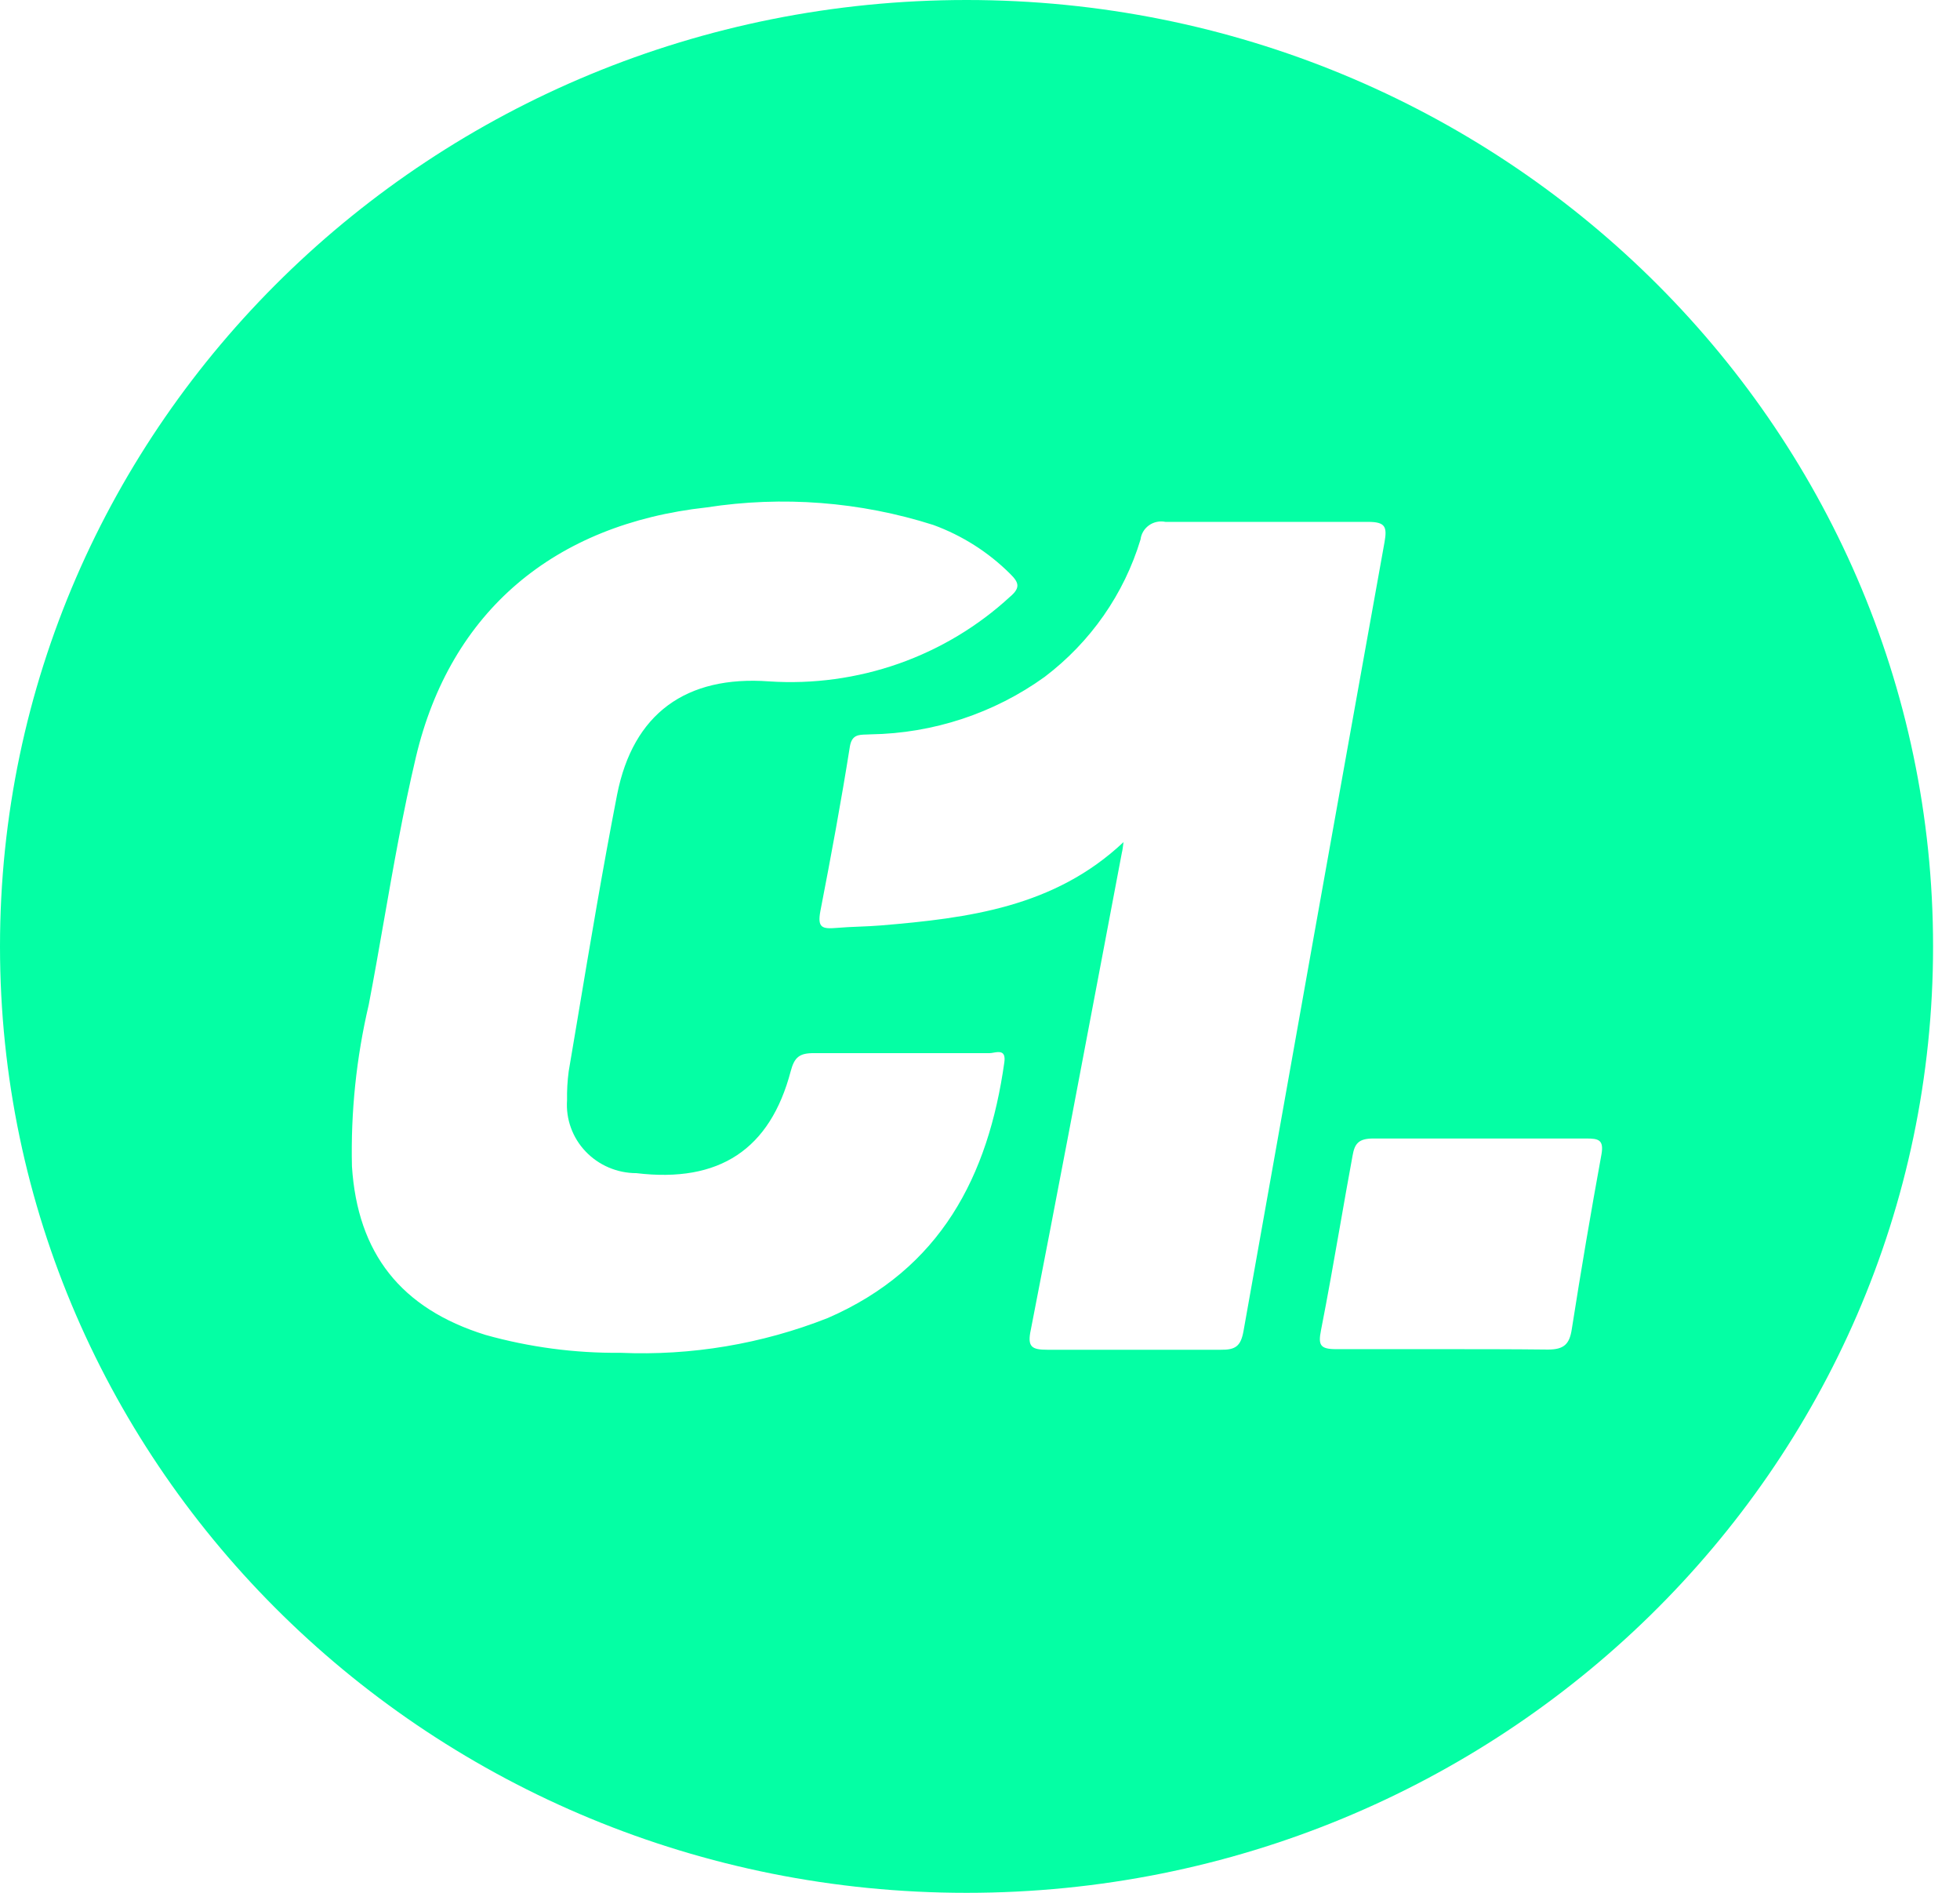
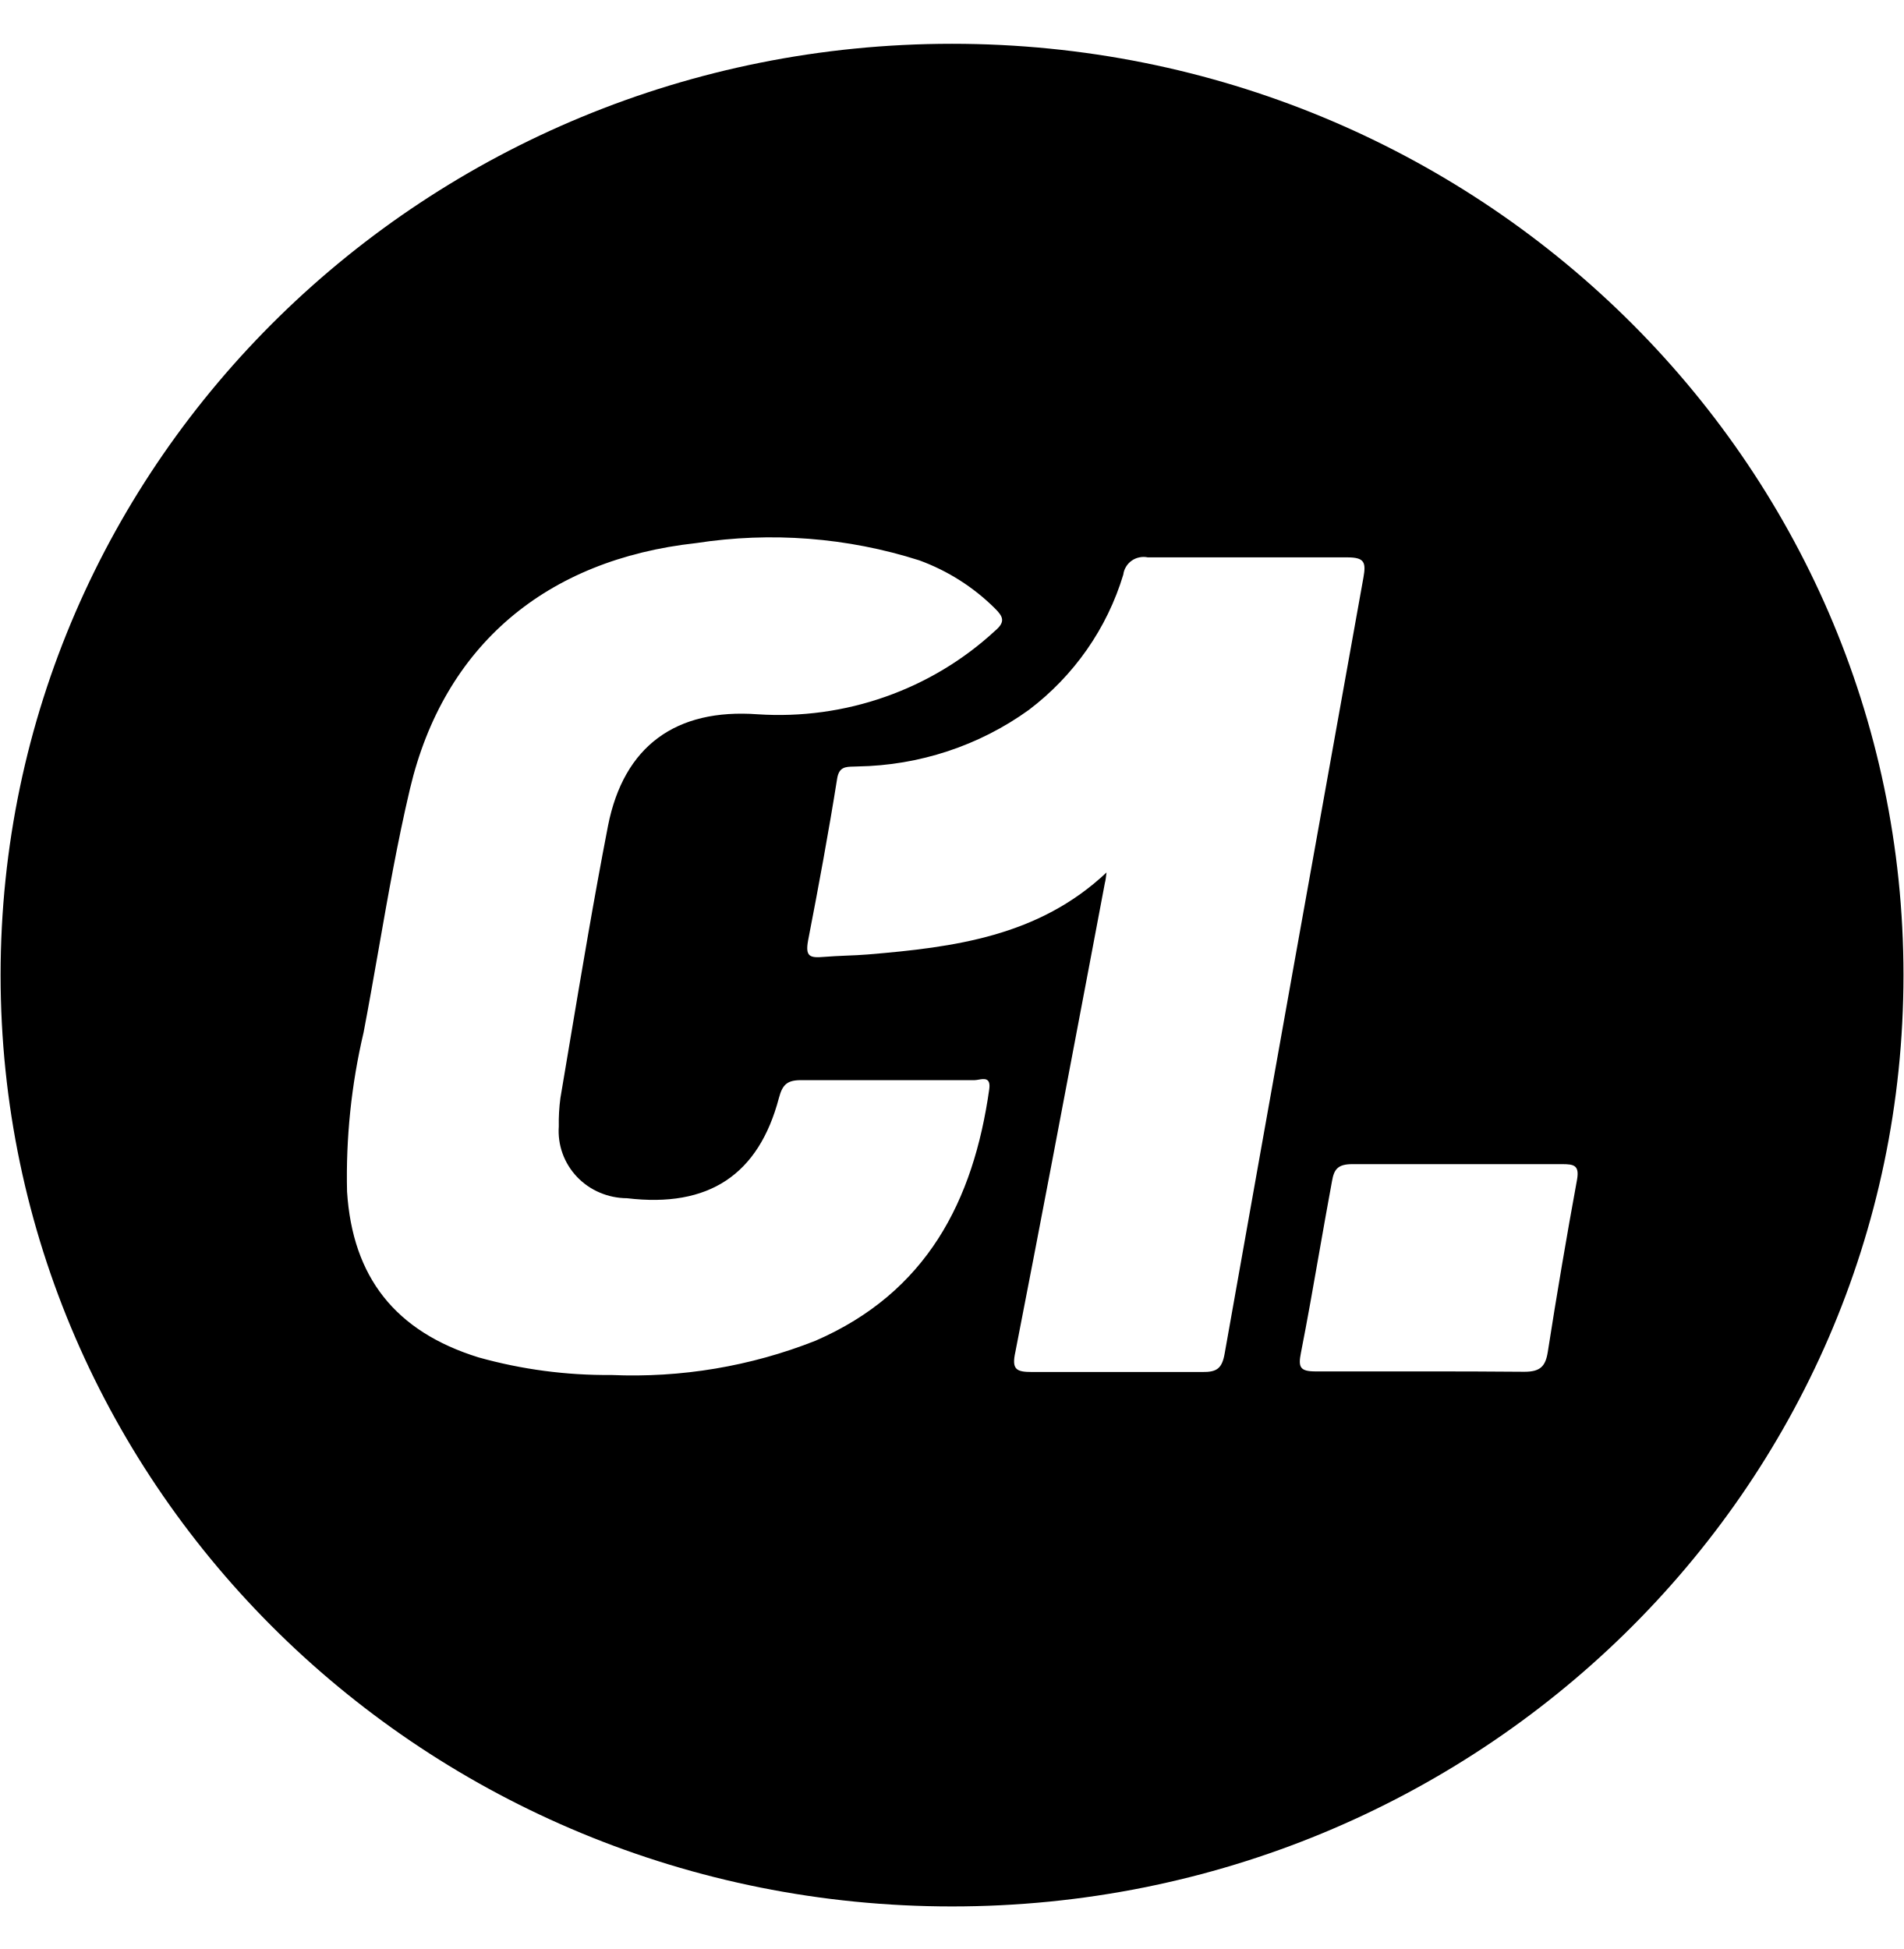
- <svg xmlns="http://www.w3.org/2000/svg" width="58" height="56" viewBox="0 0 58 56" fill="none">
-   <path fill-rule="evenodd" clip-rule="evenodd" d="M57.203 28C57.203 43.464 44.398 56 28.602 56C12.805 56 0 43.464 0 28C0 12.536 12.805 0 28.602 0C44.398 0 57.203 12.536 57.203 28ZM14.365 39.493C15.664 39.857 17.009 40.036 18.359 40.023C20.457 40.114 22.55 39.762 24.497 38.993C27.84 37.54 29.247 34.792 29.72 31.429C29.769 31.08 29.57 31.114 29.4 31.143C29.356 31.151 29.313 31.158 29.278 31.158H24.098C23.662 31.152 23.508 31.273 23.398 31.694C22.789 34.003 21.29 35.003 18.832 34.708C18.55 34.708 18.271 34.651 18.012 34.54C17.754 34.43 17.521 34.268 17.329 34.066C17.136 33.864 16.988 33.625 16.894 33.364C16.799 33.103 16.761 32.826 16.78 32.55C16.775 32.264 16.791 31.978 16.829 31.694C16.92 31.161 17.009 30.629 17.098 30.099L17.098 30.098L17.098 30.098L17.098 30.098L17.098 30.098C17.468 27.886 17.835 25.702 18.261 23.51C18.734 21.111 20.301 19.979 22.759 20.159C24.059 20.245 25.364 20.066 26.592 19.635C27.819 19.203 28.942 18.528 29.892 17.652C30.205 17.387 30.15 17.23 29.892 16.977C29.251 16.338 28.475 15.844 27.619 15.531C25.455 14.842 23.156 14.664 20.909 15.012C16.405 15.507 13.327 18.086 12.307 22.401C11.928 24.004 11.641 25.641 11.356 27.265C11.212 28.09 11.068 28.912 10.912 29.724C10.544 31.292 10.377 32.9 10.415 34.509C10.581 37.082 11.865 38.715 14.365 39.493ZM33.247 24.914C31.207 26.837 28.663 27.162 26.07 27.379C25.853 27.397 25.634 27.406 25.416 27.415H25.416H25.416C25.196 27.424 24.977 27.433 24.762 27.452C24.331 27.488 24.184 27.452 24.276 26.957C24.59 25.342 24.891 23.715 25.149 22.088C25.207 21.741 25.401 21.737 25.641 21.731C25.68 21.73 25.721 21.729 25.763 21.726C27.618 21.697 29.417 21.103 30.912 20.027C32.271 18.997 33.264 17.574 33.751 15.959C33.761 15.876 33.788 15.795 33.832 15.723C33.875 15.651 33.934 15.589 34.003 15.54C34.072 15.491 34.151 15.457 34.235 15.44C34.318 15.423 34.404 15.423 34.488 15.44H40.485C41.001 15.44 41.05 15.591 40.97 16.043C39.569 23.826 38.179 31.604 36.798 39.378C36.718 39.824 36.565 39.939 36.122 39.933H31.004C30.531 39.933 30.39 39.855 30.506 39.33C31.256 35.485 31.986 31.631 32.715 27.78L32.715 27.778C32.876 26.928 33.037 26.078 33.198 25.228C33.216 25.162 33.228 25.065 33.247 24.914ZM39.539 39.915H42.654C43.698 39.915 44.737 39.915 45.806 39.927C46.285 39.927 46.445 39.764 46.512 39.324C46.783 37.596 47.076 35.871 47.391 34.147C47.465 33.719 47.299 33.683 46.943 33.683H40.638C40.196 33.683 40.085 33.84 40.024 34.196C39.894 34.898 39.771 35.601 39.648 36.303C39.469 37.323 39.29 38.343 39.09 39.36C39.004 39.794 39.066 39.915 39.539 39.915Z" fill="#04FFA4" />
+ <svg xmlns="http://www.w3.org/2000/svg" width="42" height="43" viewBox="0 0 42 43" fill="none">
+   <path fill-rule="evenodd" clip-rule="evenodd" d="M41.991 21.513C41.991 32.861 32.594 42.061 21.002 42.061C9.41 42.061 0.013 32.861 0.013 21.513C0.013 10.165 9.41 0.966 21.002 0.966C32.594 0.966 41.991 10.165 41.991 21.513ZM10.555 29.947C11.508 30.214 12.495 30.345 13.486 30.336C15.025 30.403 16.561 30.145 17.99 29.58C20.443 28.514 21.475 26.497 21.823 24.03C21.858 23.774 21.713 23.798 21.588 23.82C21.555 23.825 21.524 23.831 21.498 23.831H17.697C17.377 23.826 17.264 23.915 17.183 24.224C16.736 25.918 15.636 26.652 13.833 26.436C13.626 26.435 13.421 26.393 13.231 26.312C13.041 26.232 12.87 26.113 12.729 25.965C12.588 25.816 12.479 25.641 12.41 25.449C12.341 25.258 12.313 25.055 12.327 24.852C12.323 24.642 12.335 24.432 12.363 24.224C12.429 23.832 12.495 23.442 12.56 23.052L12.56 23.052L12.56 23.052C12.832 21.43 13.101 19.827 13.413 18.218C13.761 16.458 14.91 15.627 16.714 15.759C17.669 15.822 18.626 15.691 19.527 15.374C20.427 15.058 21.252 14.563 21.949 13.919C22.179 13.725 22.138 13.61 21.949 13.424C21.478 12.955 20.909 12.593 20.28 12.363C18.693 11.857 17.006 11.727 15.357 11.982C12.052 12.345 9.793 14.238 9.044 17.404C8.766 18.581 8.556 19.782 8.347 20.974L8.347 20.974L8.347 20.974C8.24 21.579 8.135 22.182 8.021 22.778C7.75 23.929 7.628 25.109 7.656 26.29C7.777 28.178 8.72 29.377 10.555 29.947ZM24.41 19.249C22.913 20.66 21.047 20.899 19.144 21.058C18.984 21.071 18.824 21.078 18.664 21.084C18.503 21.091 18.342 21.098 18.183 21.111C17.868 21.138 17.76 21.111 17.827 20.748C18.057 19.563 18.278 18.369 18.468 17.175C18.51 16.921 18.652 16.917 18.829 16.913H18.829C18.858 16.912 18.888 16.912 18.918 16.91C20.279 16.888 21.6 16.453 22.697 15.662C23.694 14.907 24.423 13.862 24.78 12.677C24.787 12.616 24.808 12.557 24.84 12.505C24.871 12.452 24.914 12.406 24.965 12.37C25.016 12.334 25.074 12.309 25.135 12.297C25.197 12.284 25.26 12.284 25.321 12.297H29.722C30.101 12.297 30.137 12.407 30.078 12.739C29.05 18.45 28.029 24.158 27.016 29.863C26.958 30.191 26.845 30.275 26.52 30.27H22.765C22.417 30.27 22.314 30.213 22.399 29.828C22.95 27.006 23.485 24.178 24.02 21.352C24.138 20.727 24.256 20.103 24.374 19.479C24.388 19.43 24.397 19.36 24.41 19.249ZM29.027 30.257H31.313H31.314C32.08 30.257 32.842 30.257 33.627 30.265C33.978 30.265 34.095 30.146 34.145 29.823C34.343 28.555 34.558 27.289 34.79 26.024C34.844 25.71 34.722 25.684 34.461 25.684H29.834C29.51 25.684 29.429 25.799 29.384 26.06C29.288 26.575 29.198 27.091 29.107 27.606C28.976 28.355 28.845 29.103 28.698 29.85C28.635 30.168 28.68 30.257 29.027 30.257Z" fill="currentColor" />
</svg>
